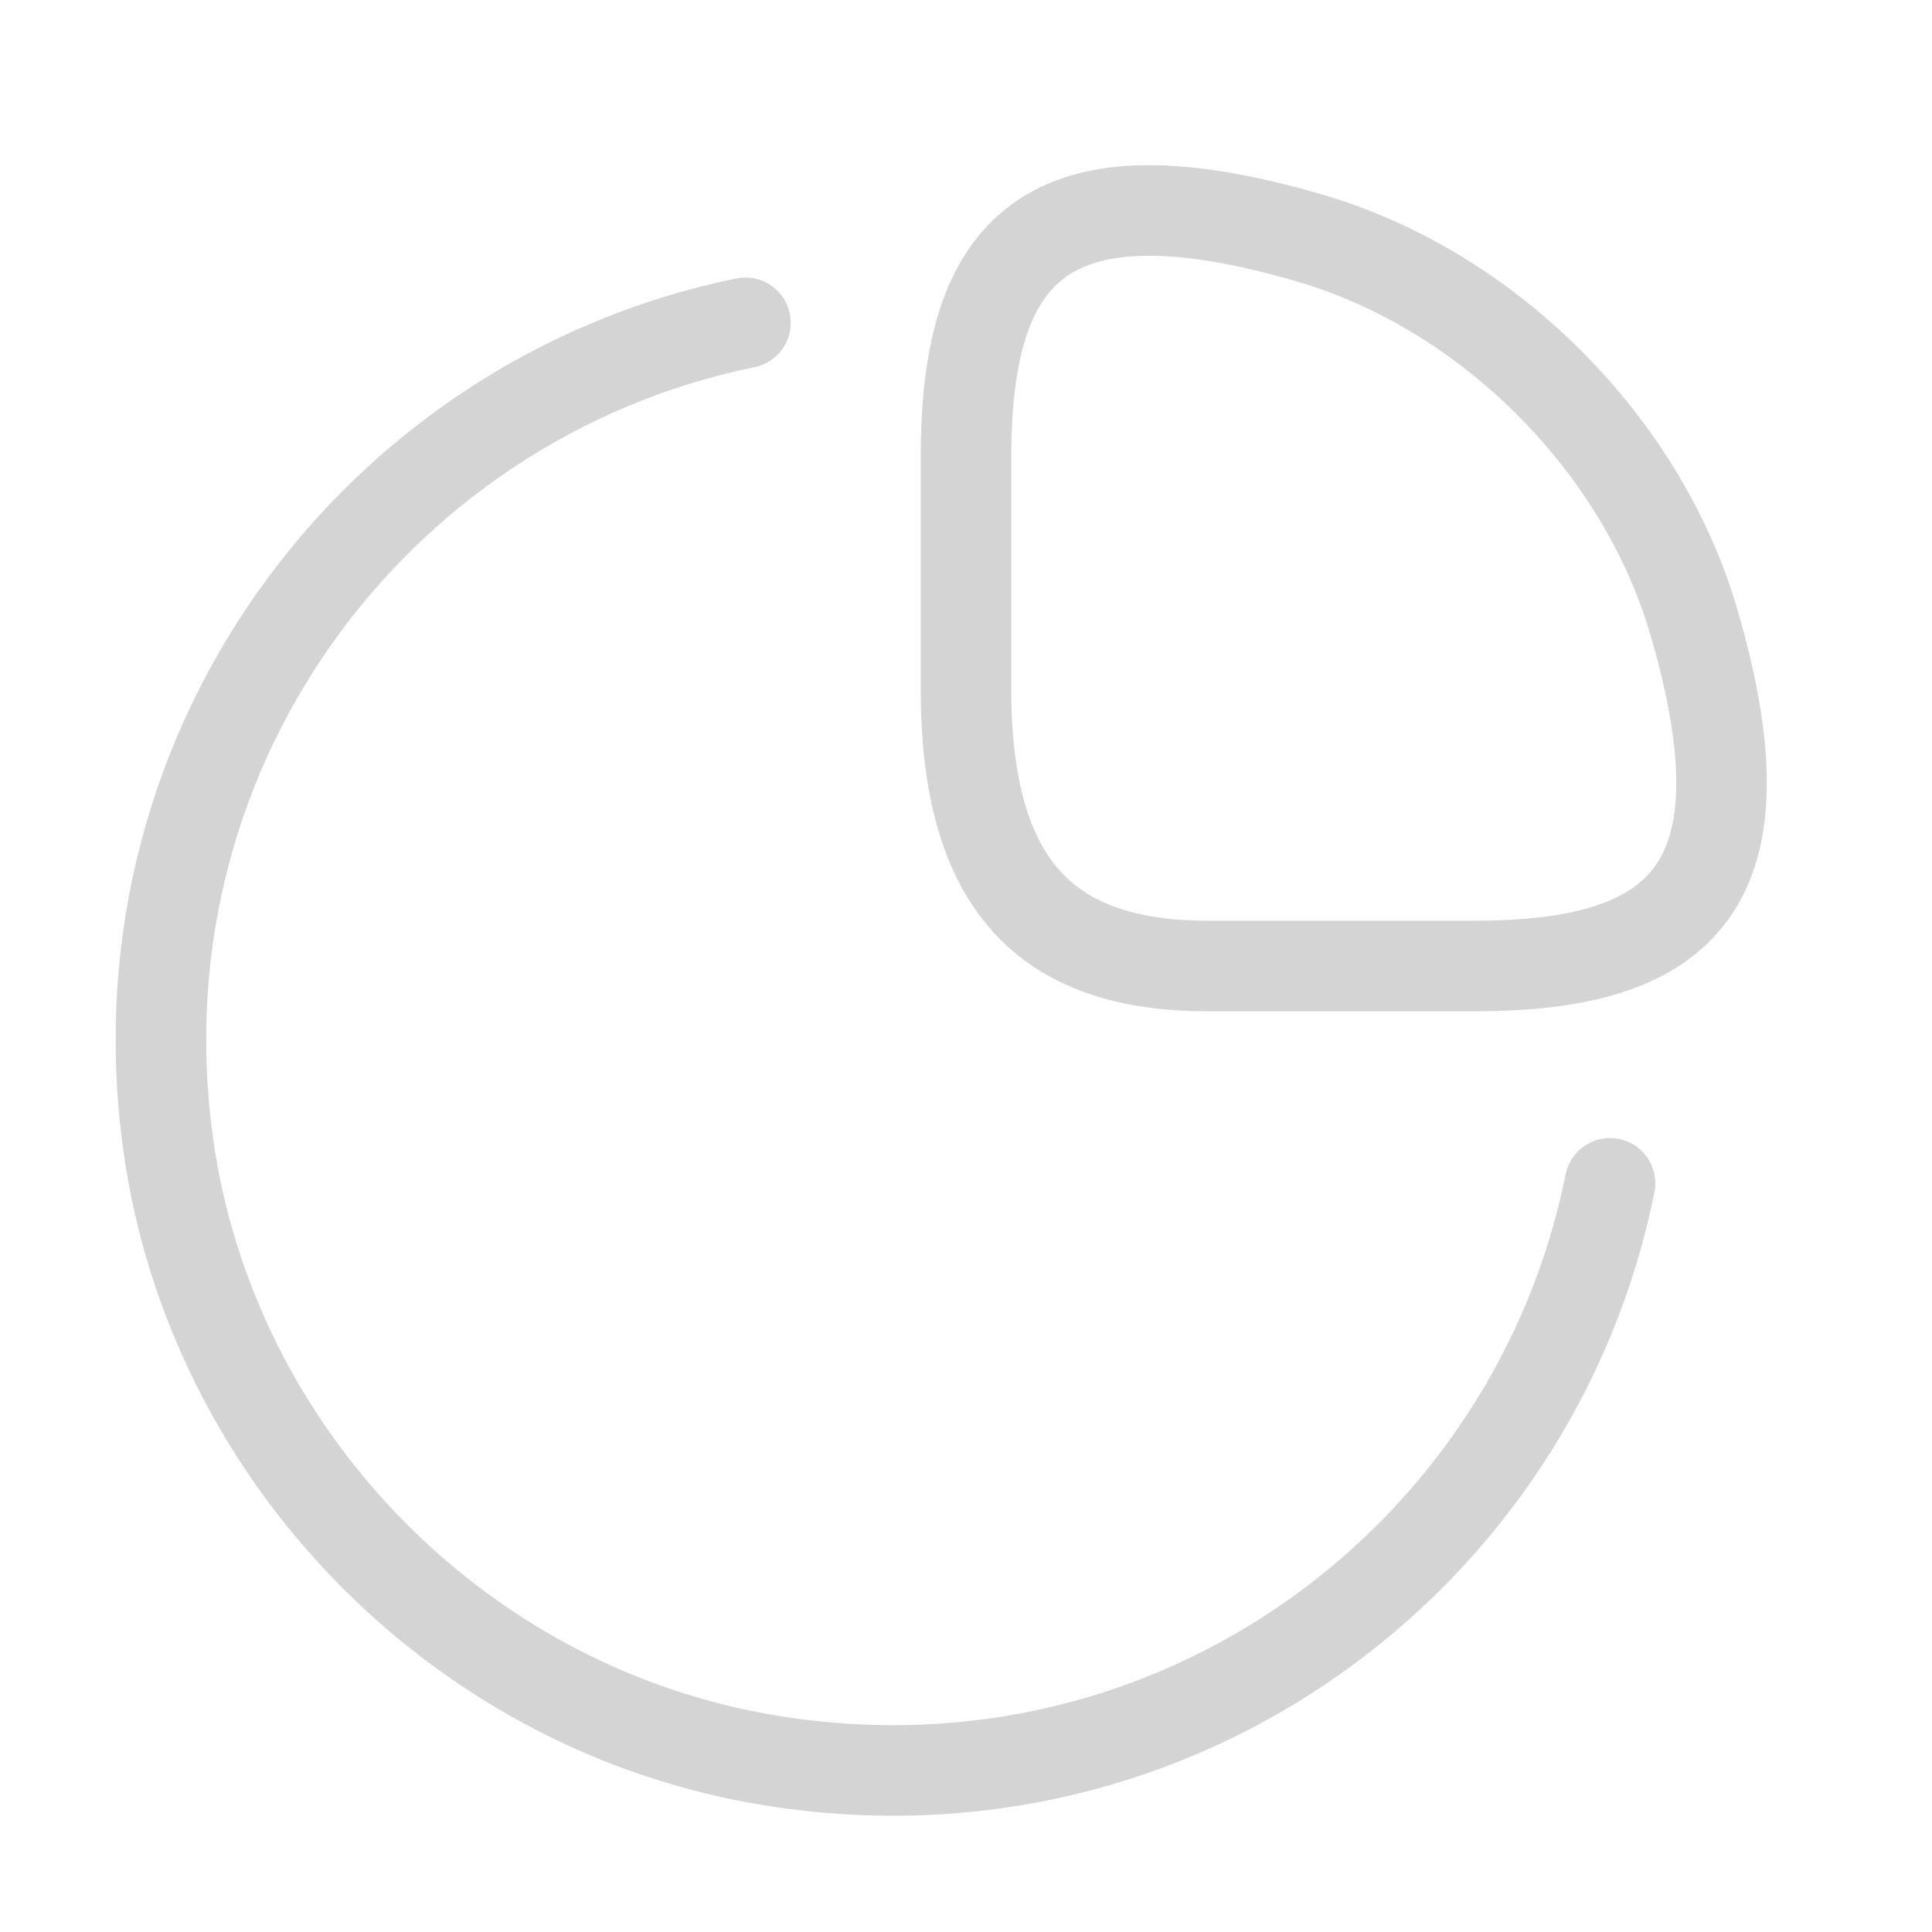
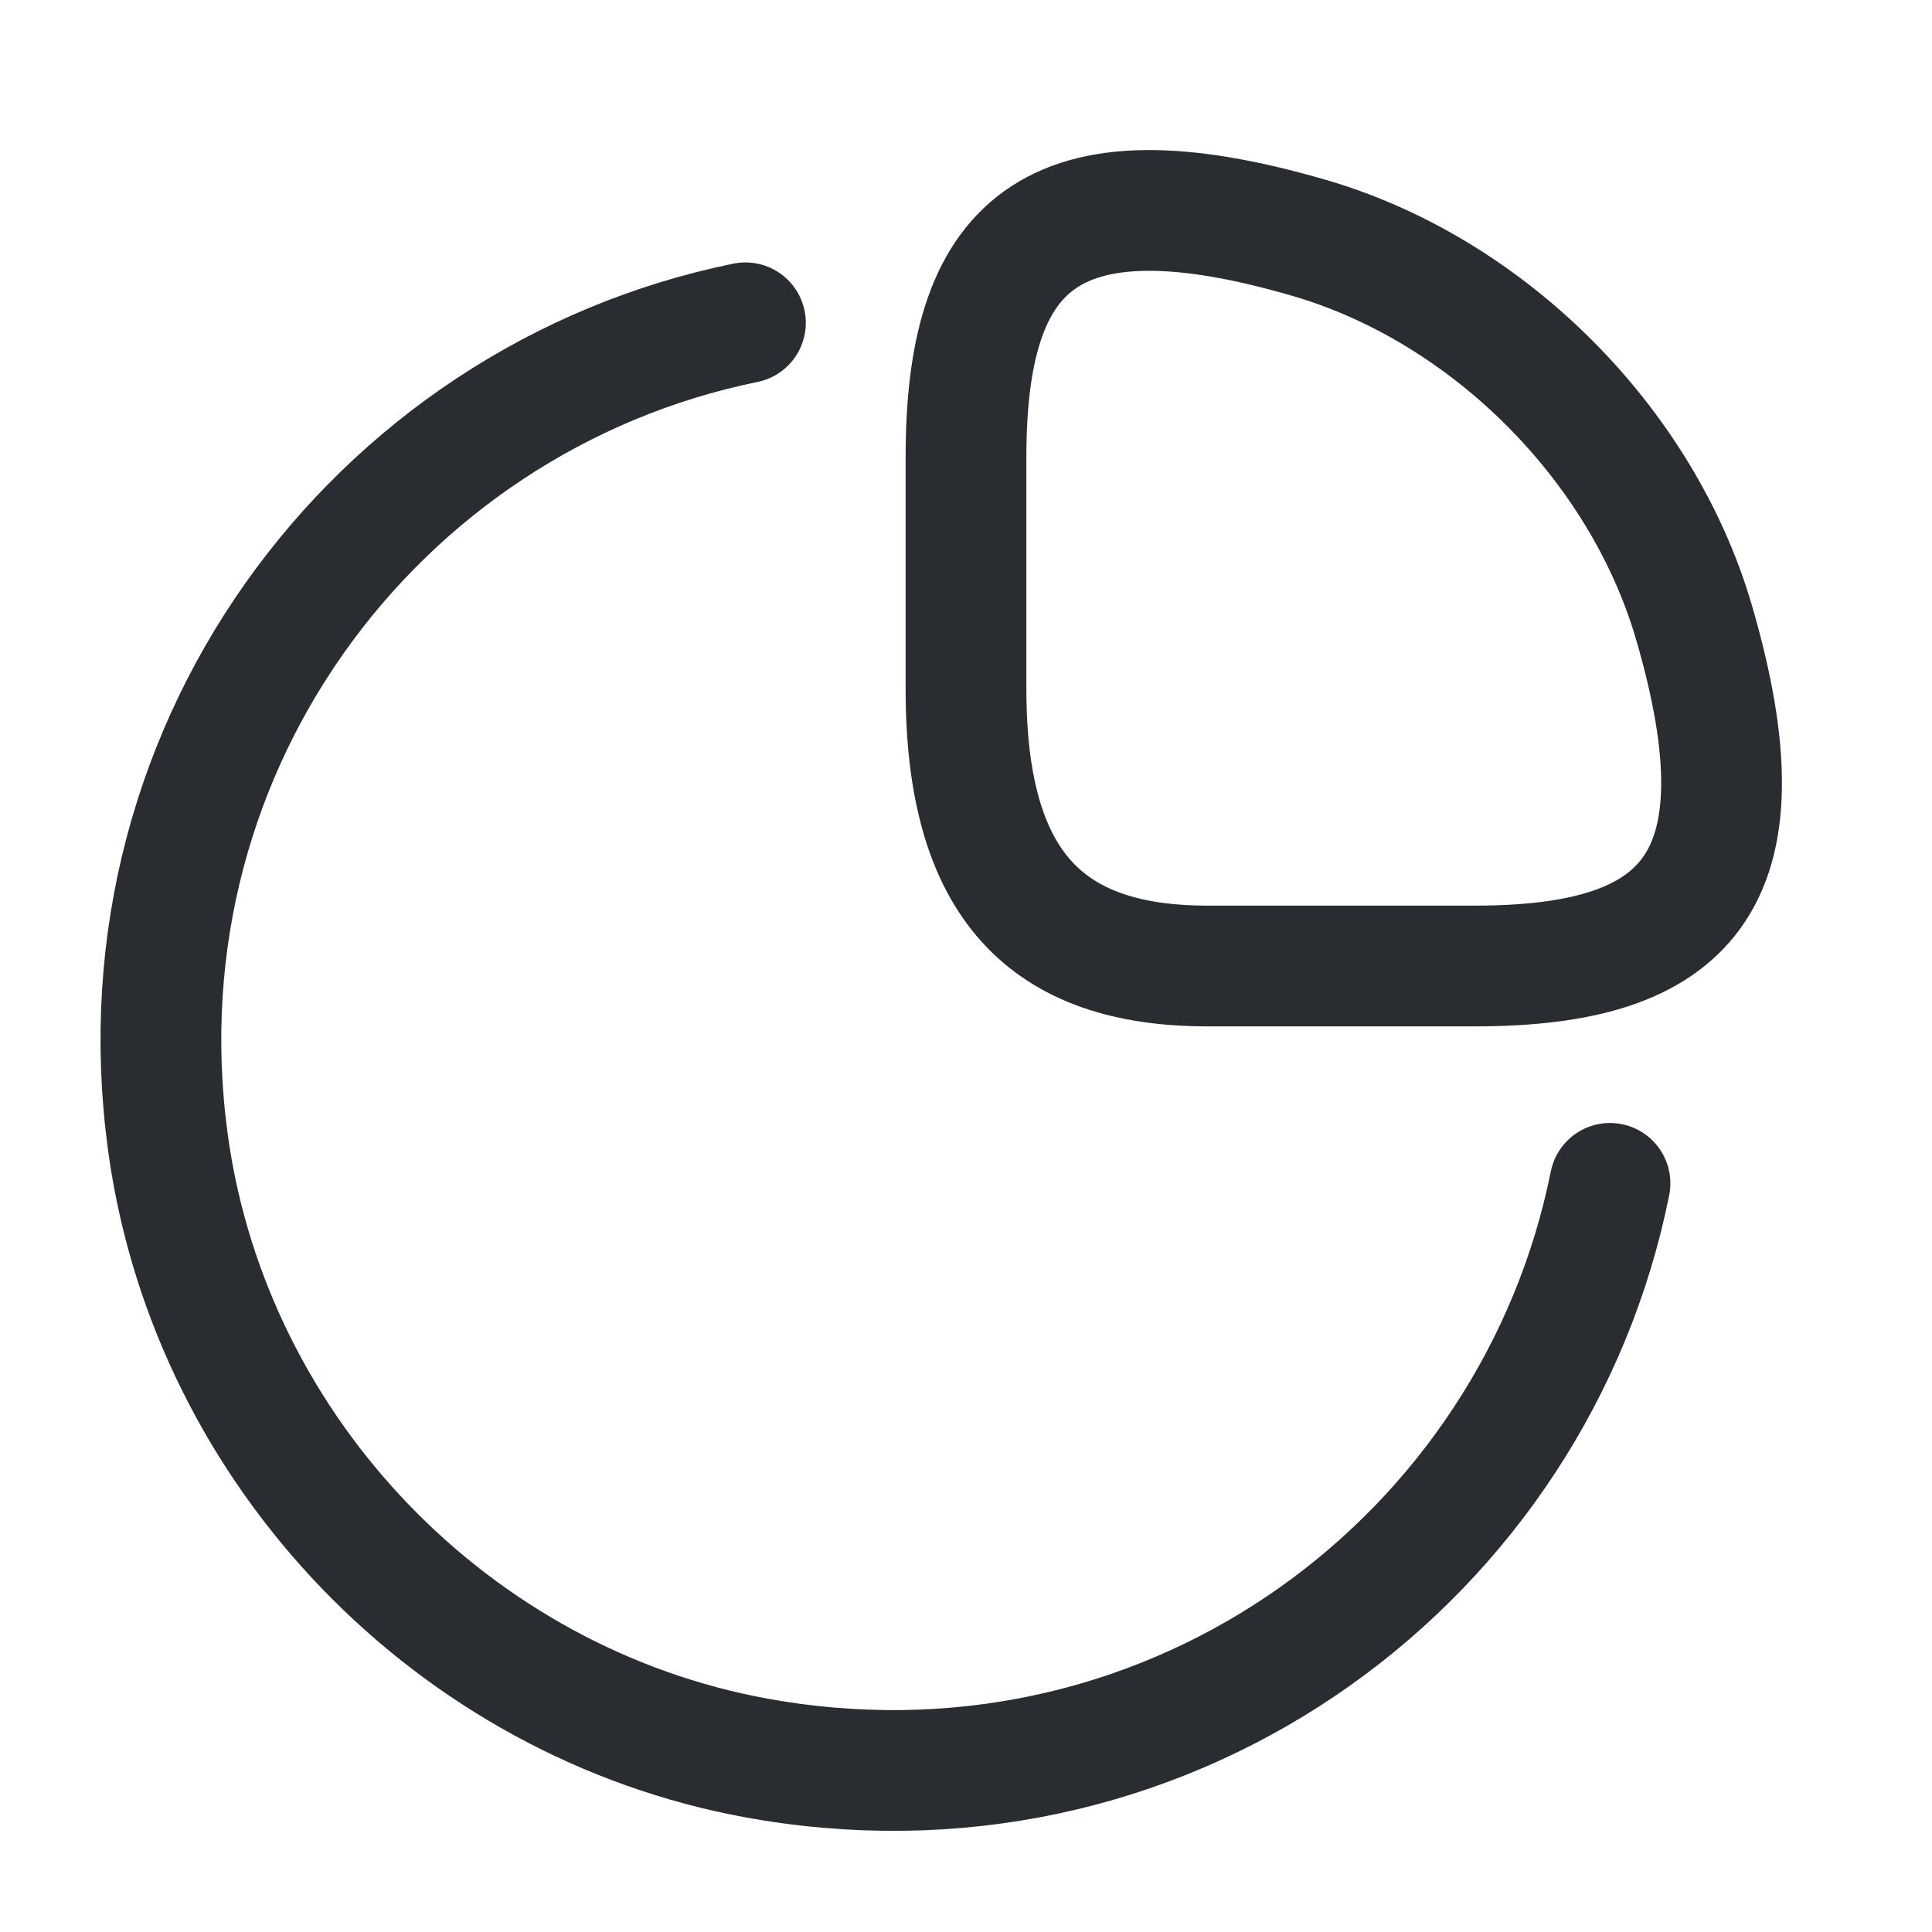
- <svg xmlns="http://www.w3.org/2000/svg" width="32" height="32" viewBox="0 0 32 32" fill="none">
-   <path d="M24.427 16C27.893 16 29.333 14.667 28.053 10.293C27.187 7.347 24.653 4.813 21.707 3.947C17.333 2.667 16 4.107 16 7.573V11.413C16 14.667 17.333 16 20 16H24.427Z" stroke="#D4D4D4" stroke-width="1.5" stroke-linecap="round" stroke-linejoin="round" />
-   <path d="M26.667 19.6C25.427 25.773 19.507 30.253 12.773 29.16C7.72 28.347 3.653 24.28 2.827 19.227C1.747 12.52 6.2 6.6 12.347 5.347" stroke="#D4D4D4" stroke-width="1.5" stroke-linecap="round" stroke-linejoin="round" />
+ <svg xmlns="http://www.w3.org/2000/svg" width="24" height="24" viewBox="0 0 24 24" fill="none">
+   <path d="M18.32 12C20.92 12 22 11 21.04 7.72C20.39 5.51 18.49 3.61 16.28 2.96C13 2 12 3.08 12 5.68V8.56C12 11 13 12 15 12H18.32Z" stroke="#292D32" stroke-width="1.5" stroke-linecap="round" stroke-linejoin="round" />
+   <path d="M20 14.7C19.07 19.33 14.63 22.69 9.58 21.87C5.79 21.26 2.74 18.21 2.12 14.42C1.31 9.39 4.65 4.95 9.26 4.01" stroke="#292D32" stroke-width="1.5" stroke-linecap="round" stroke-linejoin="round" />
</svg>
